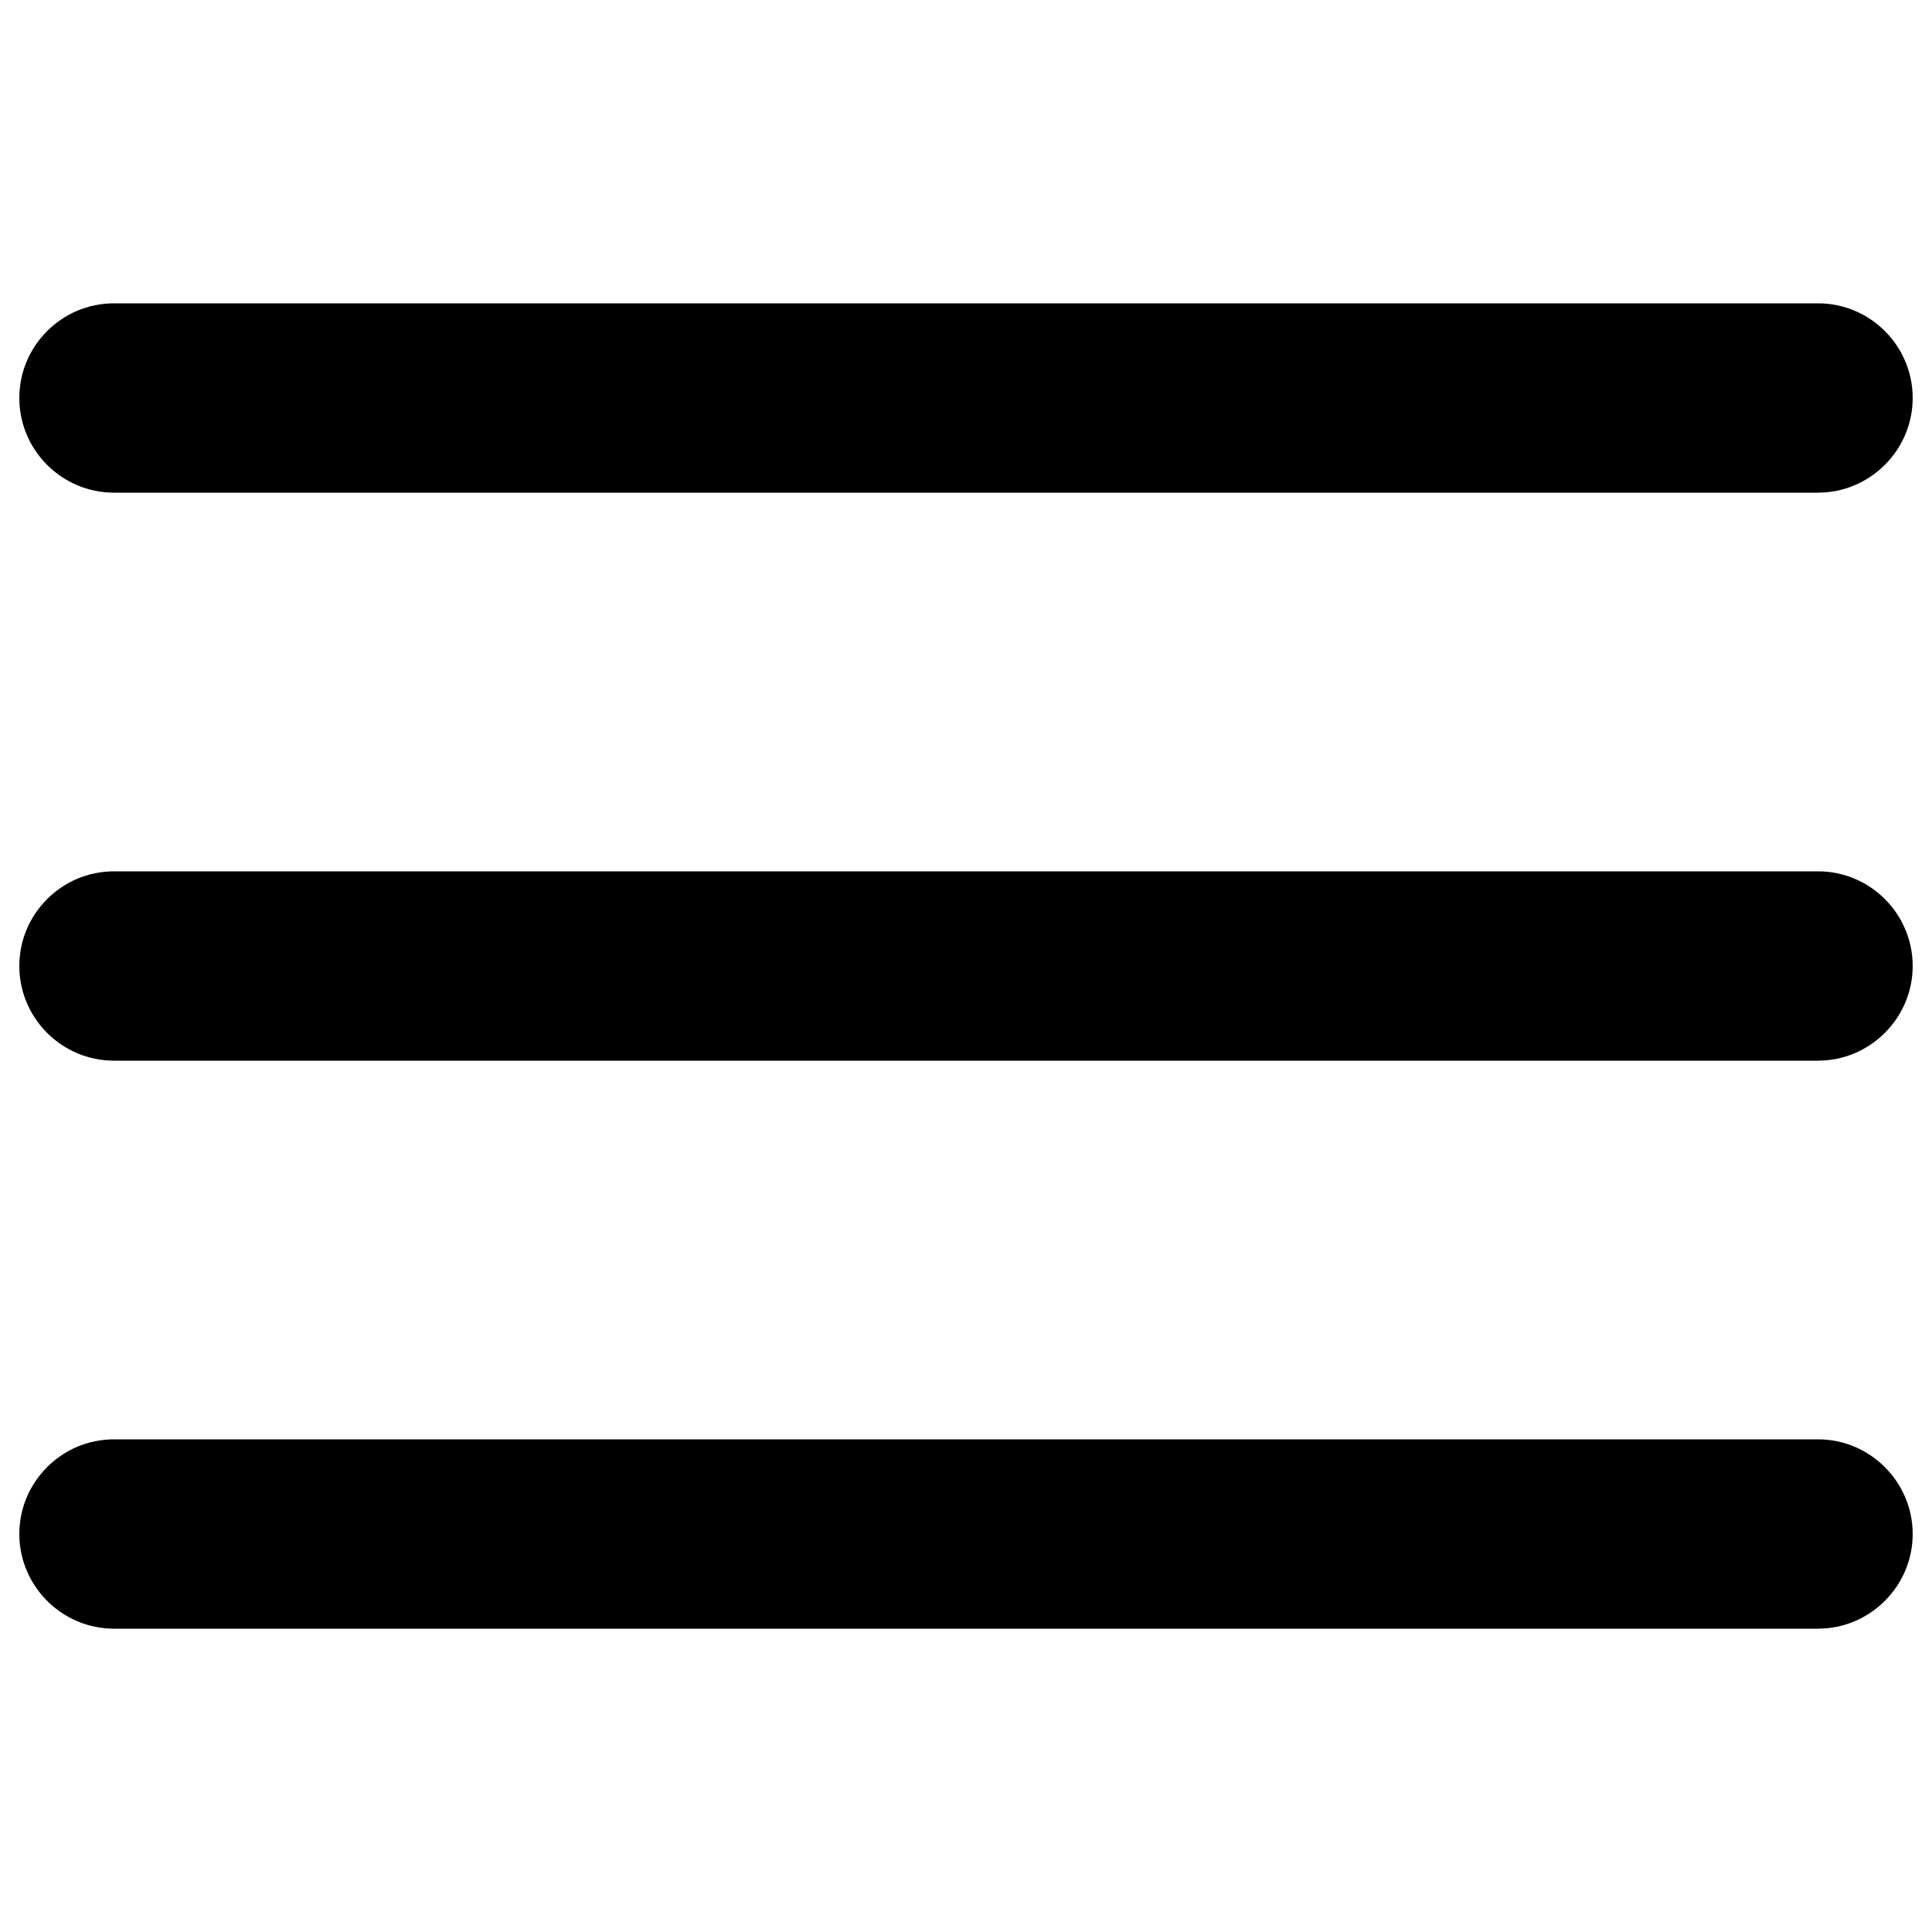
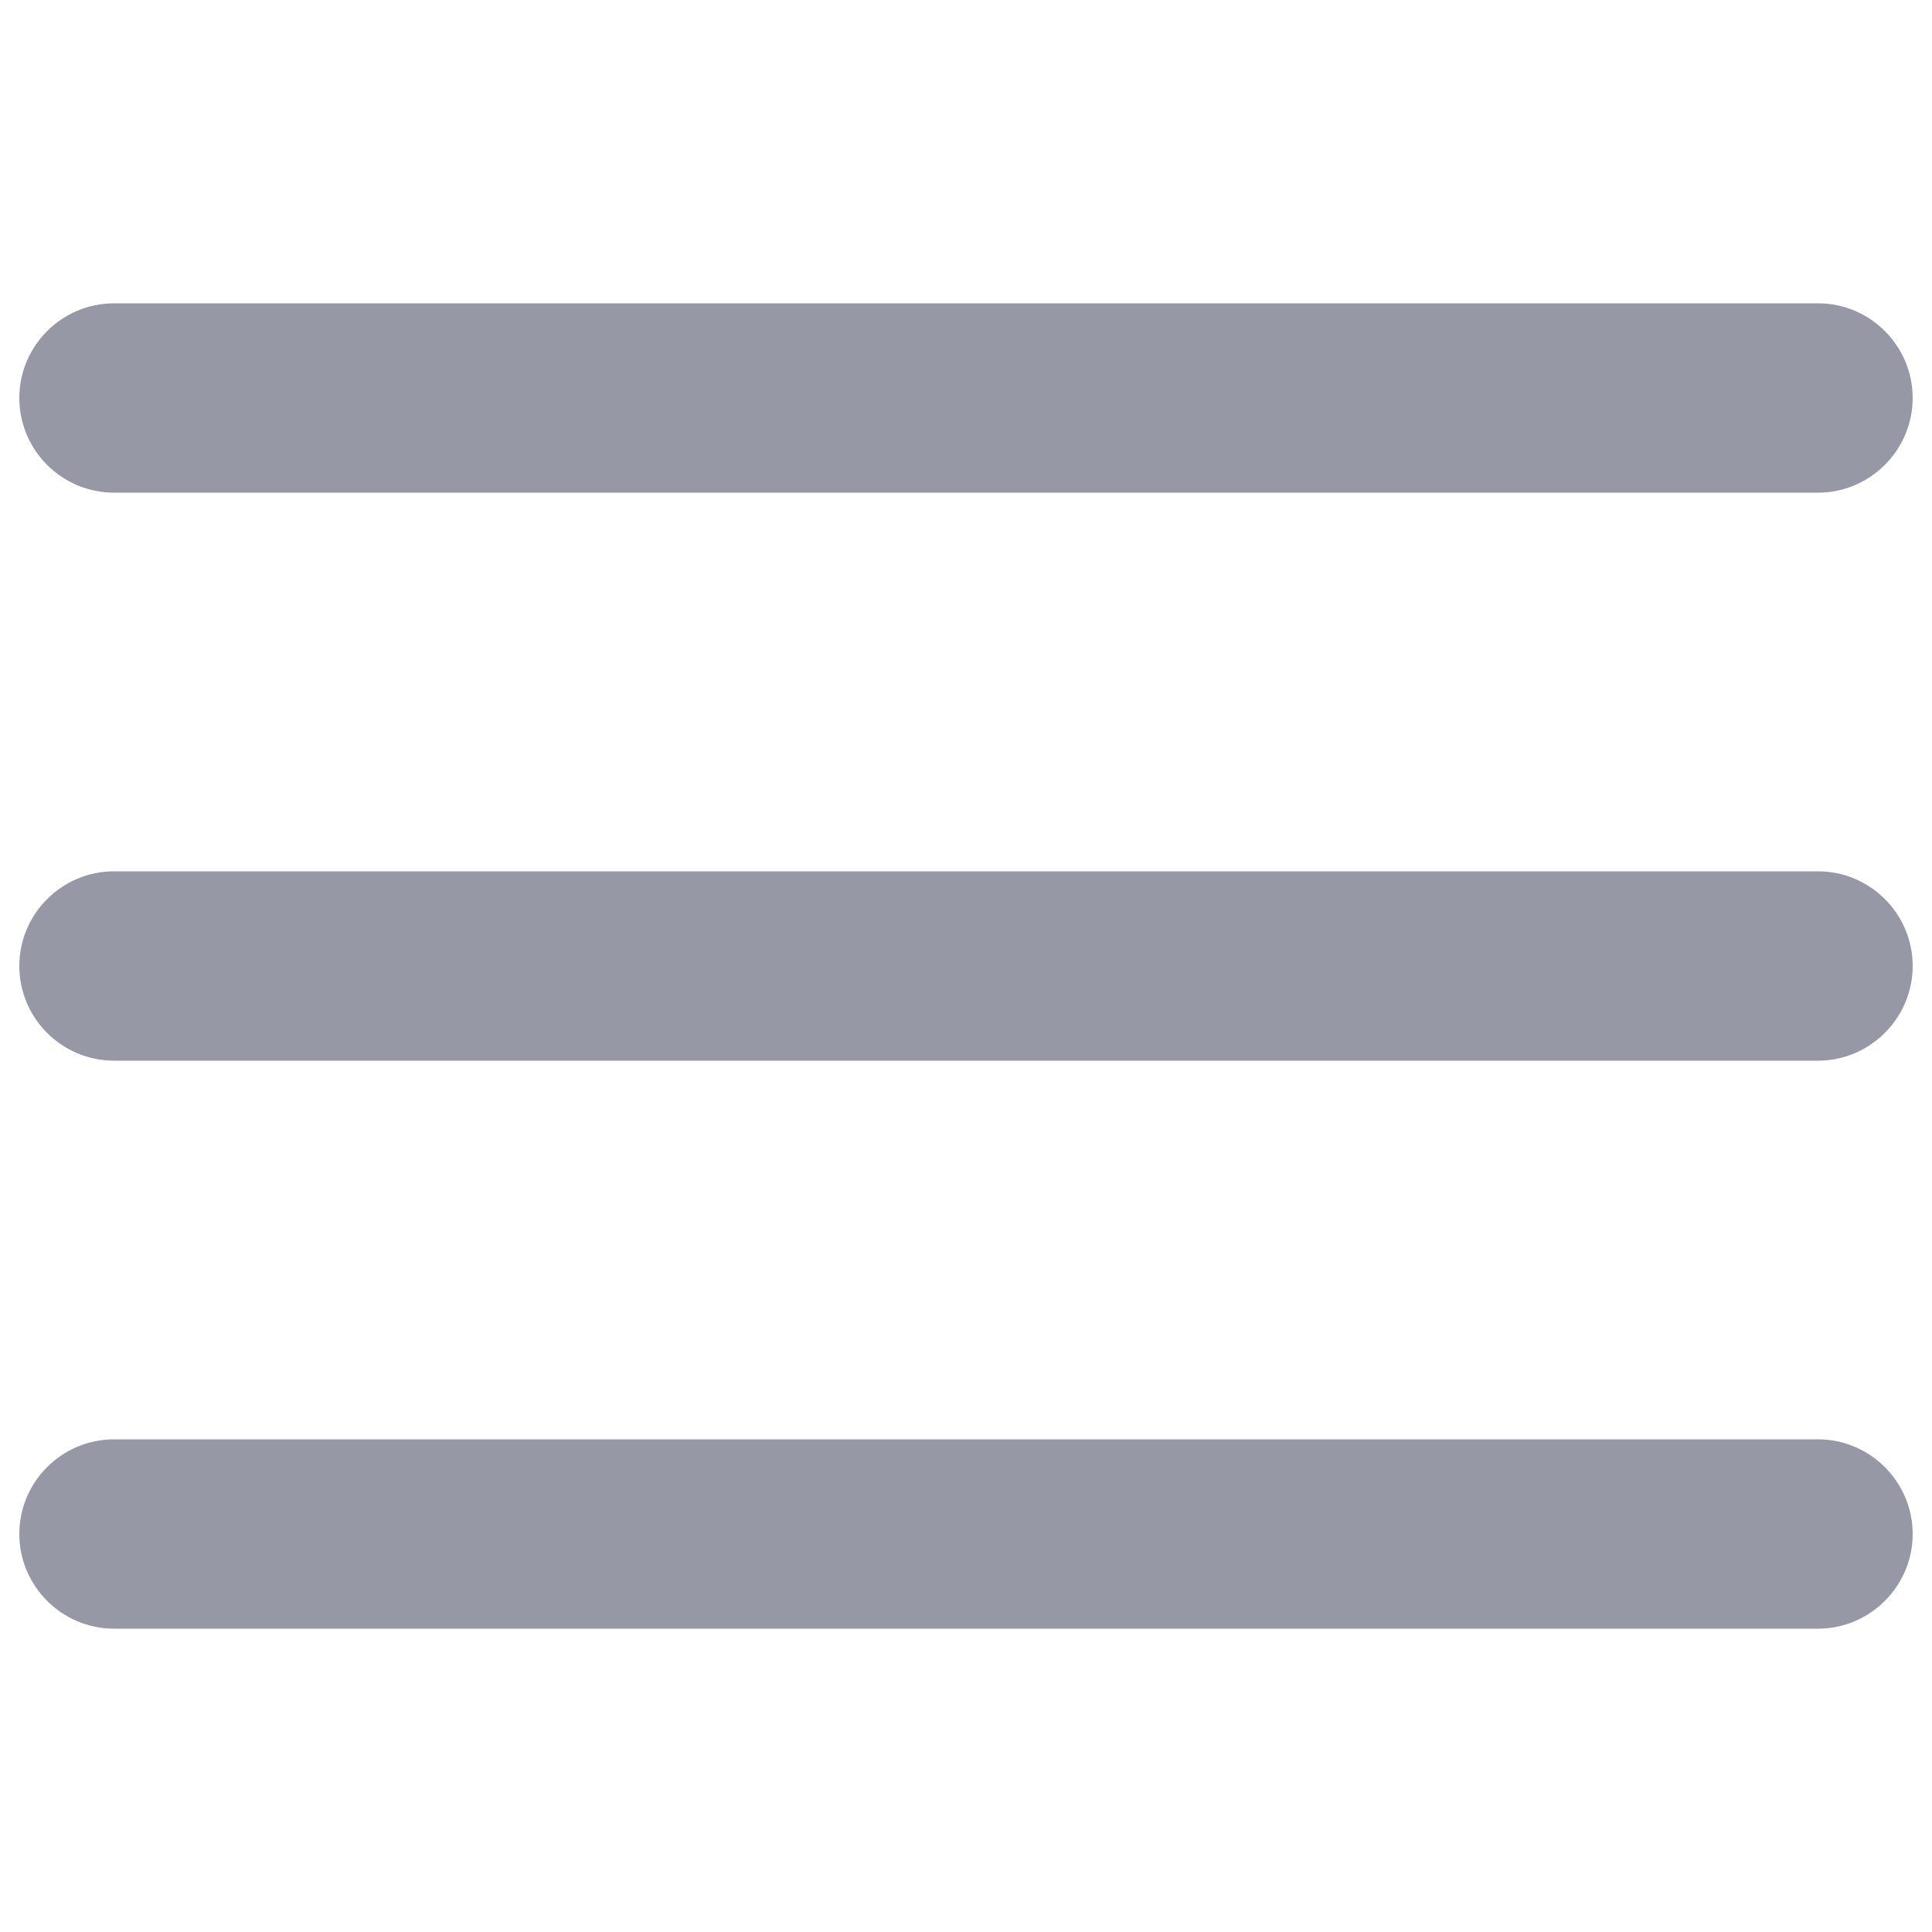
<svg xmlns="http://www.w3.org/2000/svg" version="1.1" x="0px" y="0px" viewBox="0 0 1000 1000" enable-background="new 0 0 1000 1000" xml:space="preserve">
  <g>
    <g>
      <g>
        <g>
          <g>
-             <path d="M941,451H59c-27,0-49,22-49,49c0,27,22,49,49,49h882c26.9,0,49-22,49-49C990,473,968,451,941,451z" />
-             <path d="M59,255h882c26.9,0,49-22,49-49s-22-49-49-49H59c-27,0-49,22-49,49S32,255,59,255z" />
-             <path d="M941,745H59c-27,0-49,22-49,49c0,26.9,22,49,49,49h882c26.9,0,49-22,49-49C990,767.1,968,745,941,745z" />
+             <path fill="#9698a5" d="M941,451H59c-27,0-49,22-49,49c0,27,22,49,49,49h882c26.9,0,49-22,49-49C990,473,968,451,941,451z" />
+             <path fill="#9698a5" d="M59,255h882c26.9,0,49-22,49-49s-22-49-49-49H59c-27,0-49,22-49,49S32,255,59,255z" />
+             <path fill="#9698a5" d="M941,745H59c-27,0-49,22-49,49c0,26.9,22,49,49,49h882c26.9,0,49-22,49-49C990,767.1,968,745,941,745z" />
          </g>
        </g>
      </g>
    </g>
    <g />
    <g />
    <g />
    <g />
    <g />
    <g />
    <g />
    <g />
    <g />
    <g />
    <g />
    <g />
    <g />
    <g />
    <g />
  </g>
</svg>
